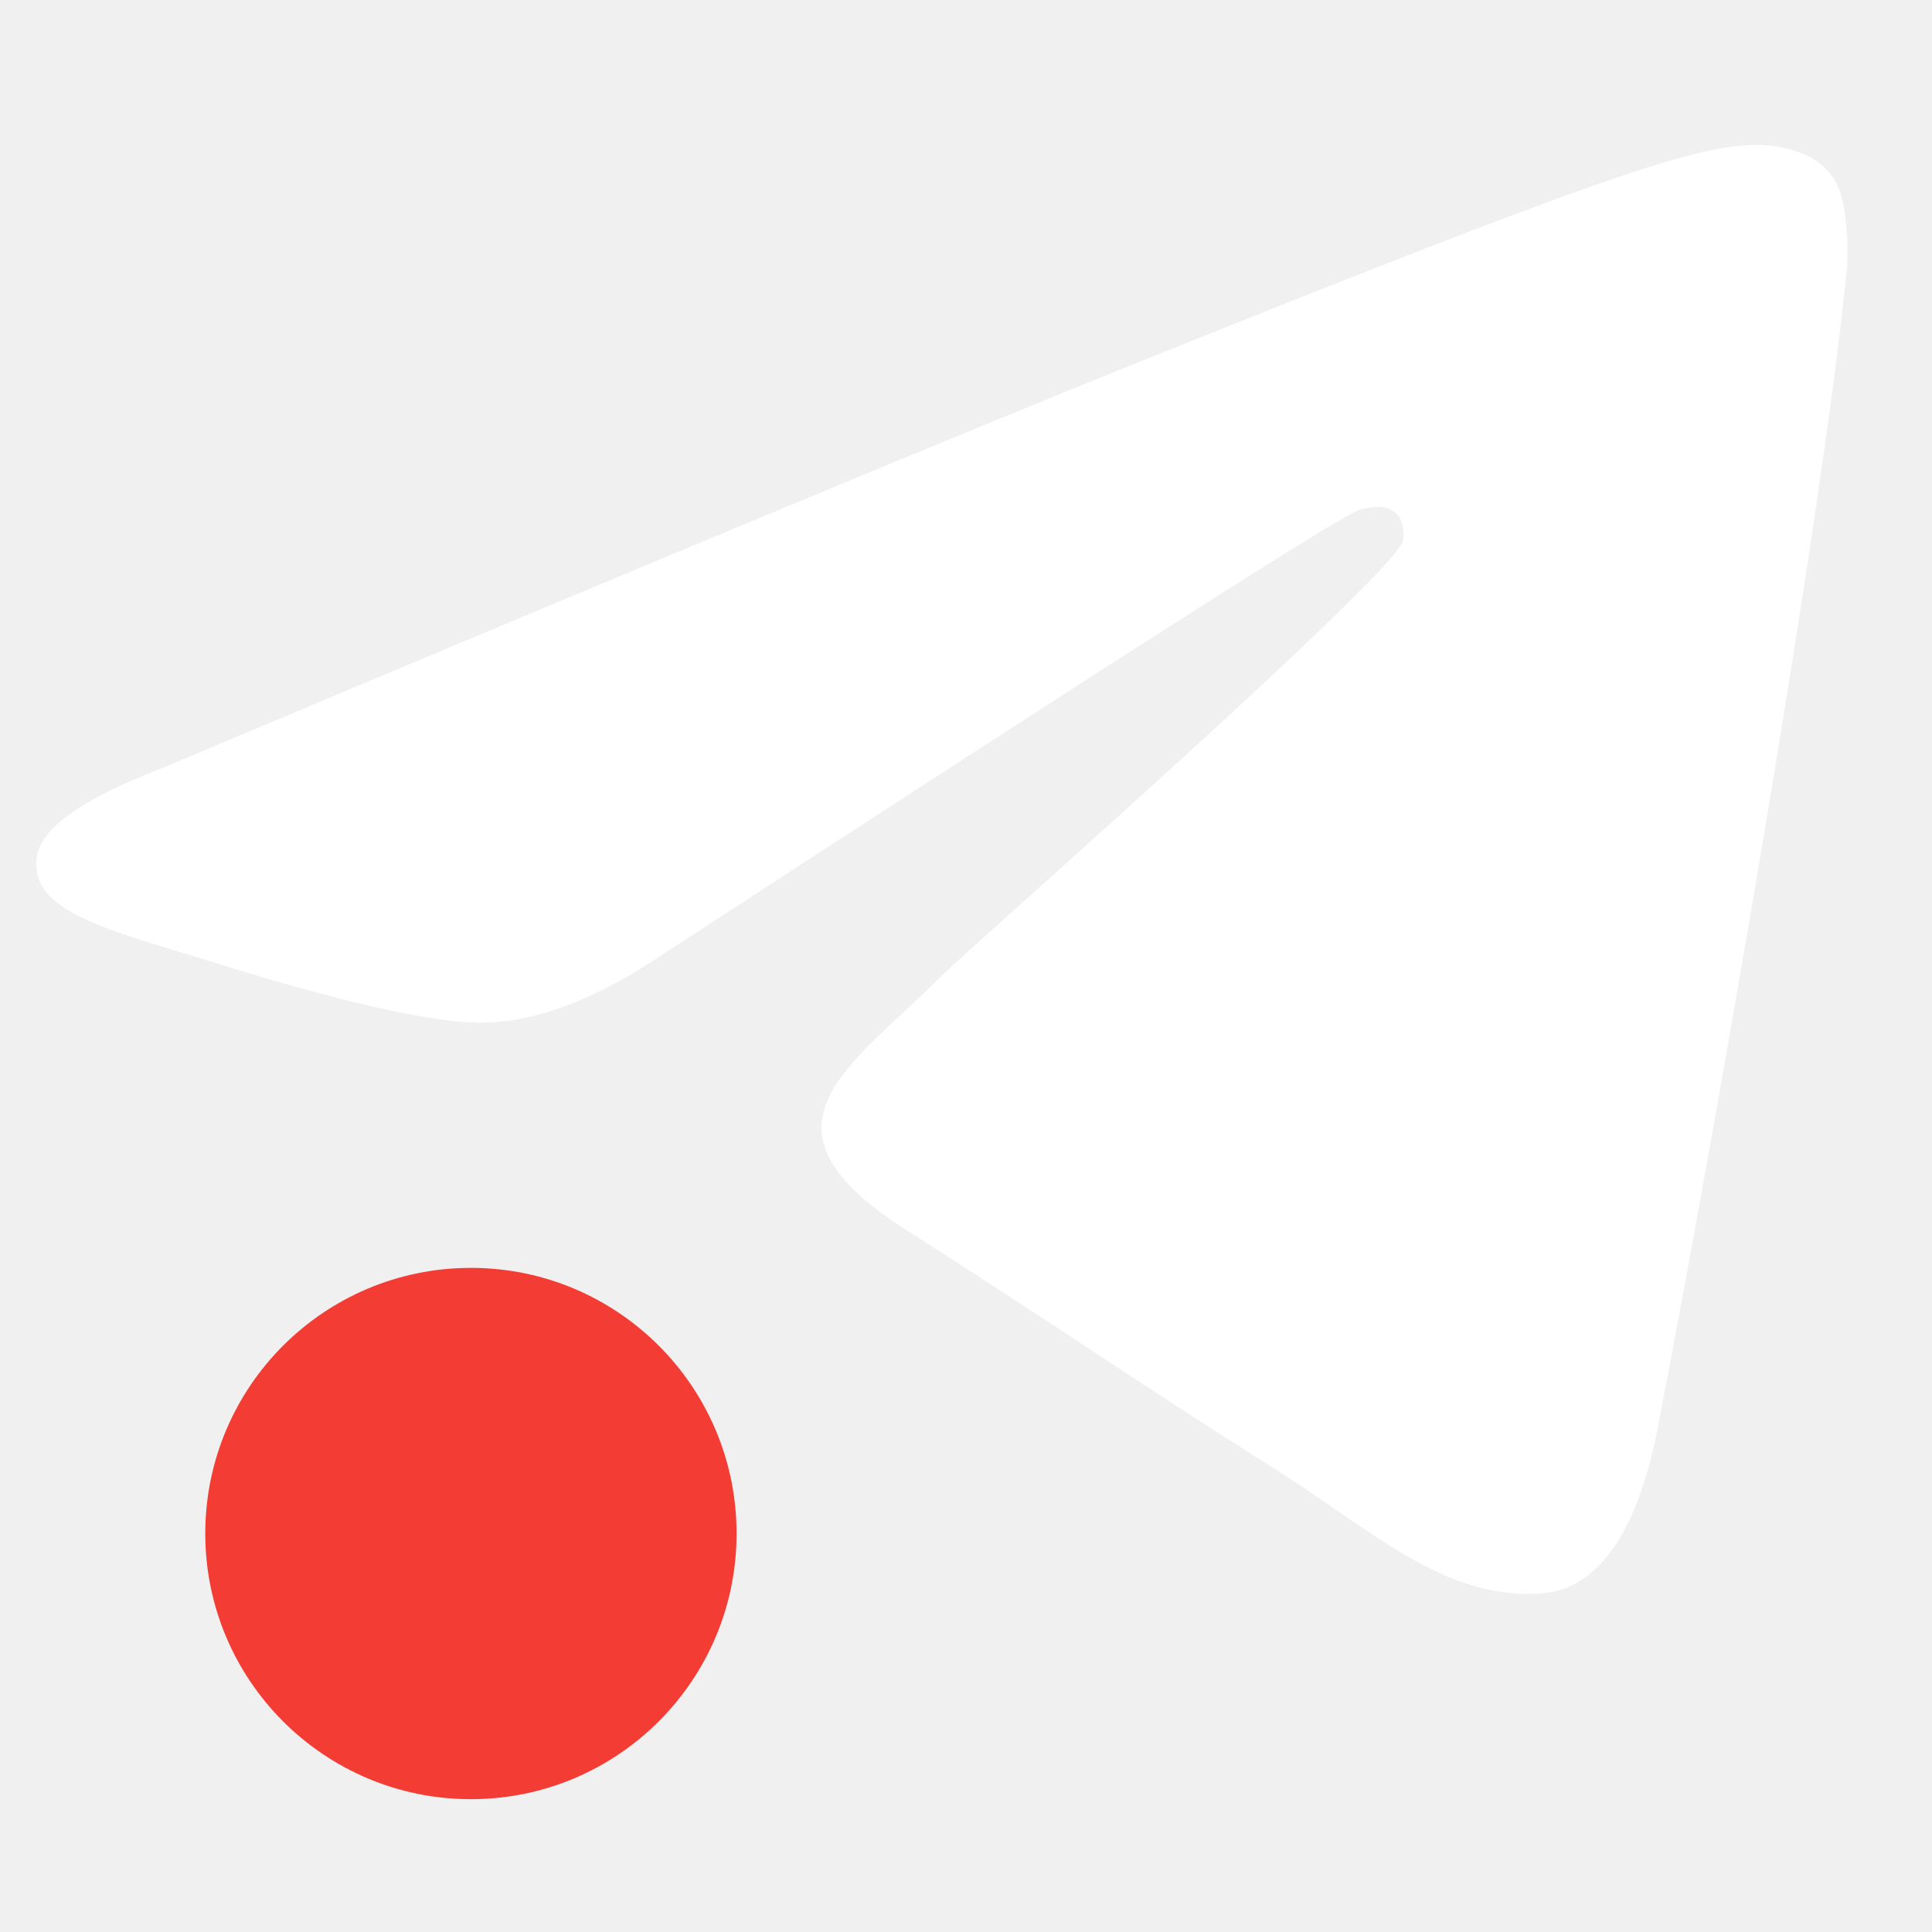
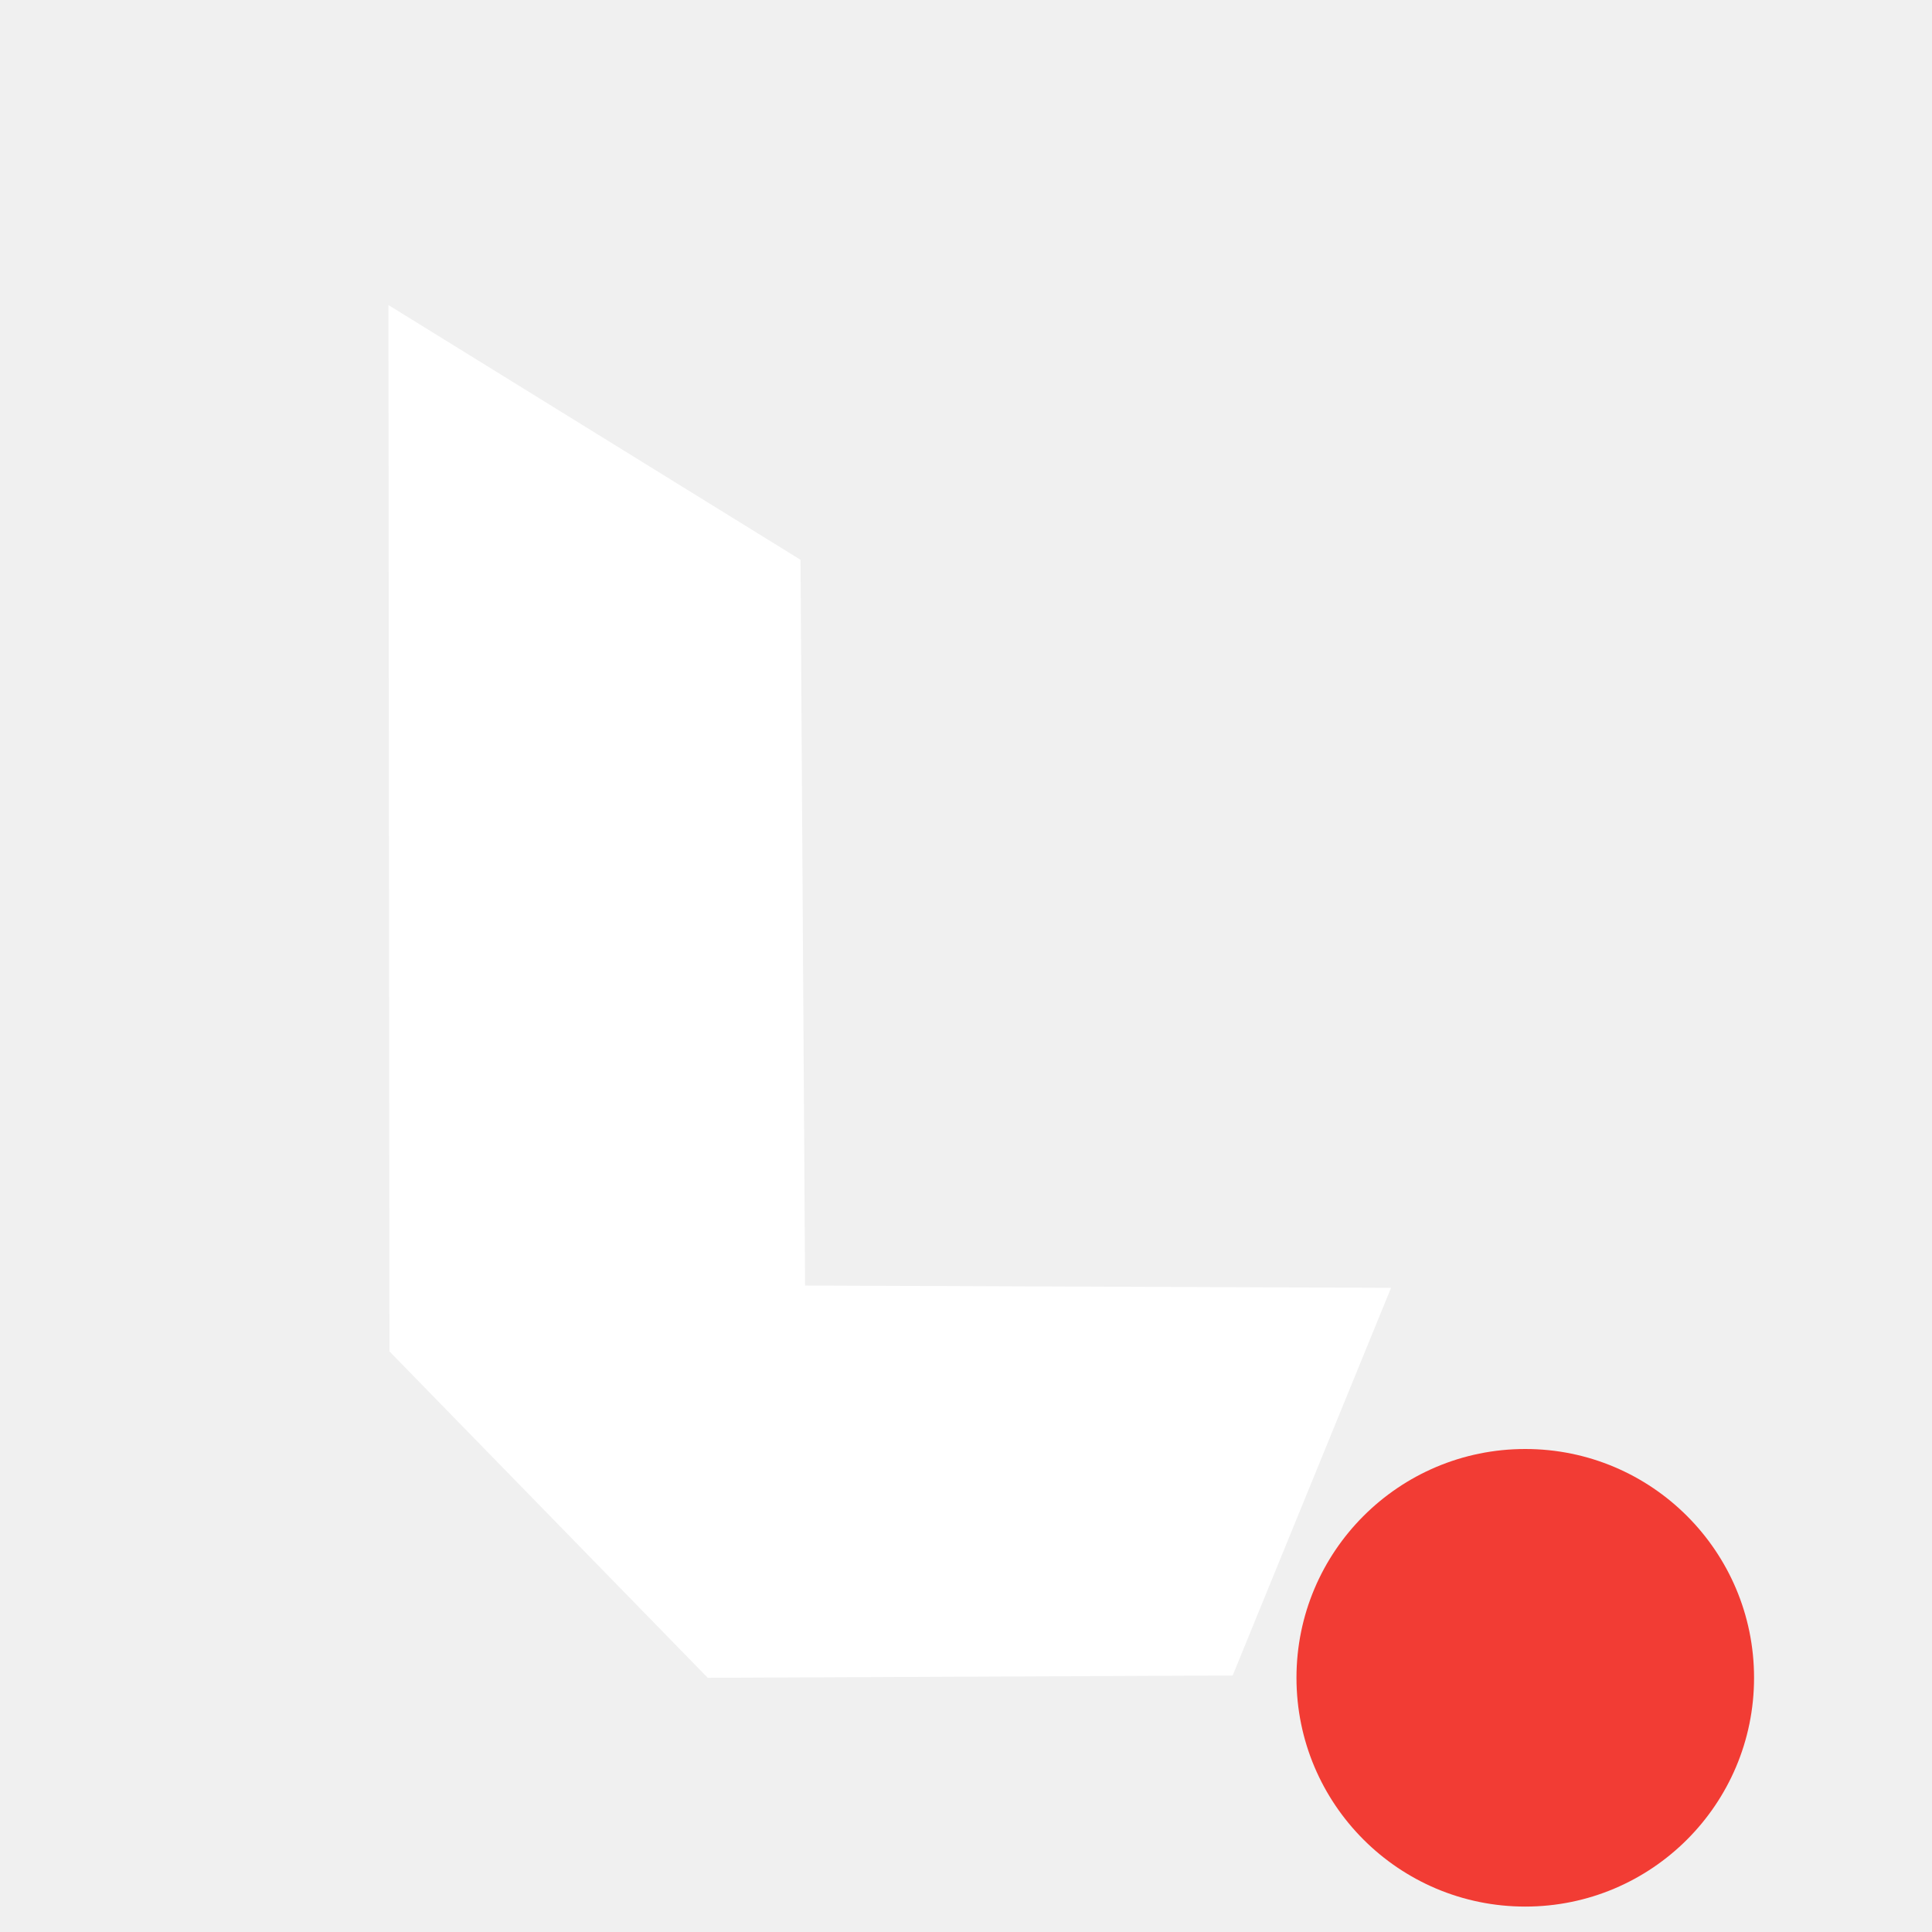
- <svg xmlns="http://www.w3.org/2000/svg" width="16px" height="16px" viewBox="0 0 16 16" version="1.1">
-   <g id="plane" stroke="none" stroke-width="1" fill="none" fill-rule="evenodd">
-     <path d="M1.331,6.366 C5.358,4.672 8.043,3.556 9.386,3.017 C13.222,1.476 14.019,1.209 14.538,1.2 C14.653,1.198 14.908,1.225 15.074,1.355 C15.213,1.465 15.252,1.612 15.27,1.716 C15.289,1.82 15.312,2.056 15.293,2.241 C15.085,4.349 14.186,9.466 13.728,11.827 C13.535,12.826 13.154,13.161 12.785,13.194 C11.982,13.265 11.373,12.682 10.597,12.191 C9.381,11.422 8.694,10.943 7.514,10.192 C6.15,9.325 7.034,8.848 7.812,8.068 C8.015,7.865 11.549,4.762 11.617,4.48 C11.626,4.445 11.634,4.314 11.553,4.244 C11.472,4.175 11.353,4.199 11.267,4.218 C11.145,4.244 9.203,5.483 5.441,7.935 C4.89,8.3 4.391,8.478 3.943,8.469 C3.45,8.459 2.501,8.2 1.796,7.978 C0.931,7.707 0.244,7.564 0.304,7.103 C0.335,6.862 0.677,6.617 1.331,6.366 Z" id="Path-3" fill="#FFFFFF" />
-   </g>
-   <circle class="error" fill="#f23c34" cx="3.9" cy="12.7" r="2.2" />
+ <svg xmlns="http://www.w3.org/2000/svg" width="16" height="16" viewBox="10 6 76 76">
+   <path fill="#FFFFFF" fill-rule="evenodd" d="M25.28,18 L25.32,59.16 L37.84,72 L58.49,71.91 L64.72,56.66 L41.67,56.57 L41.49,28.02 Z" />
+   <circle fill="#f23c34" cx="70" cy="72" r="9" />
</svg>
